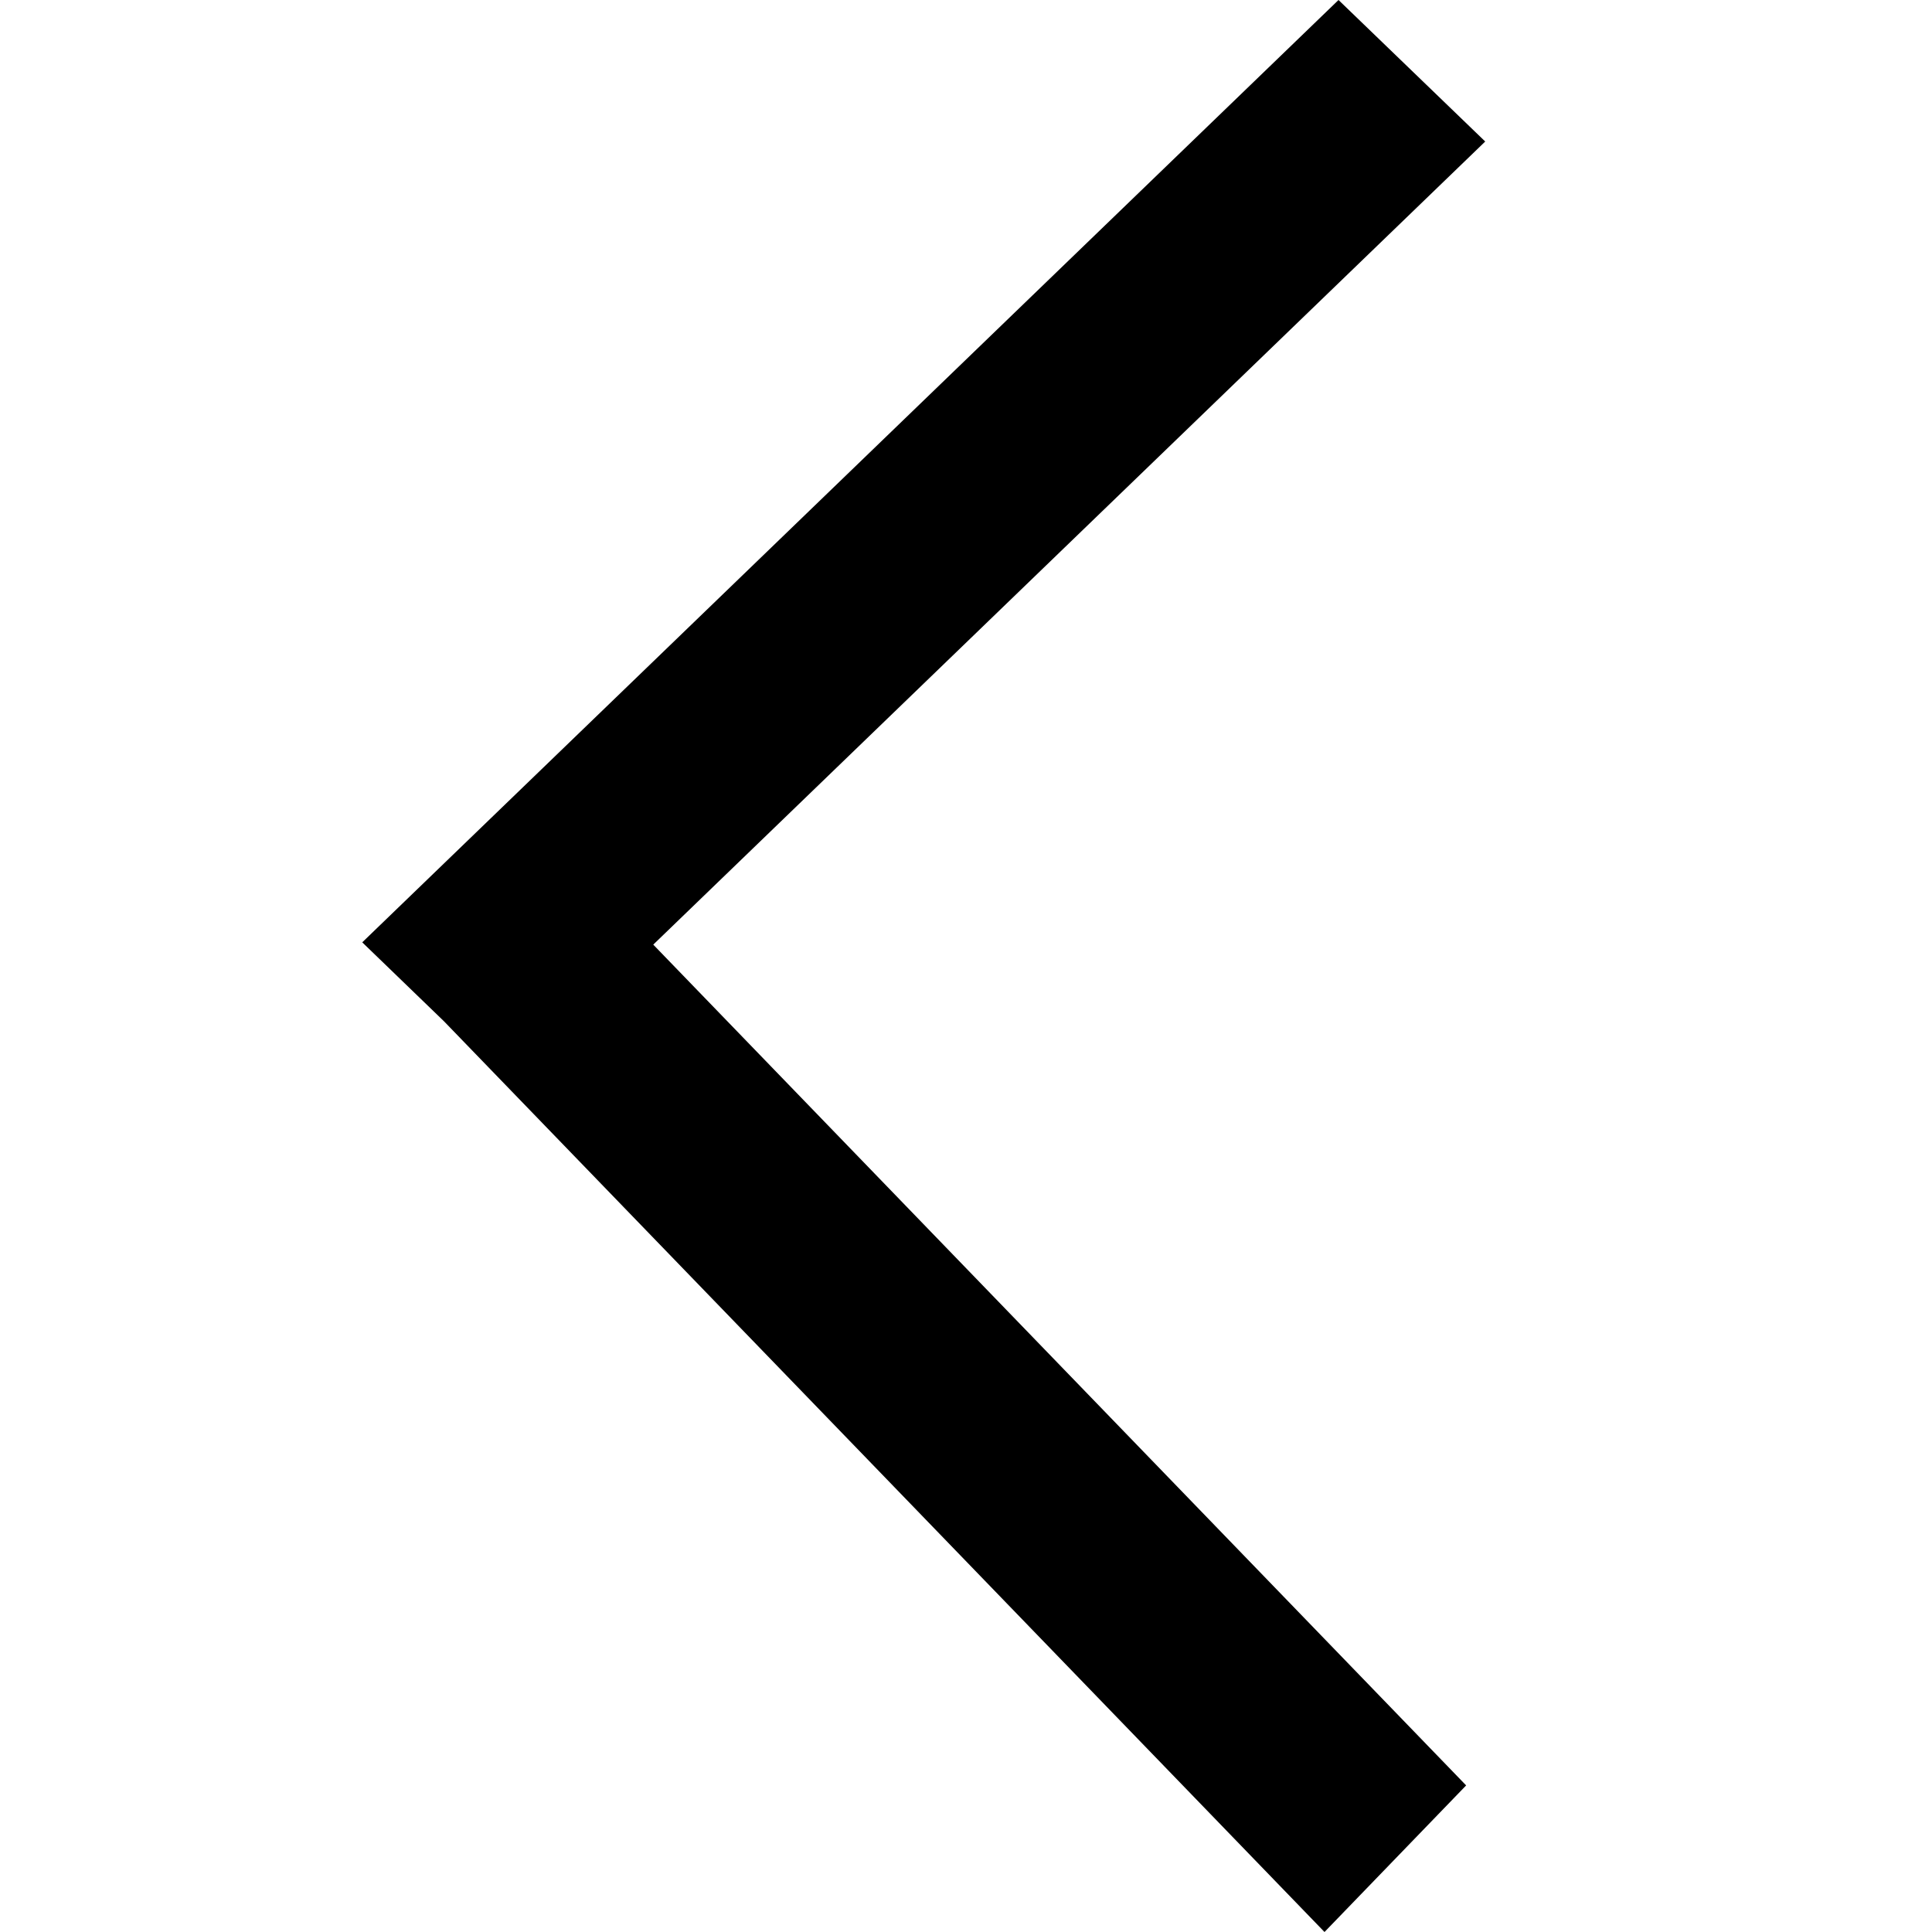
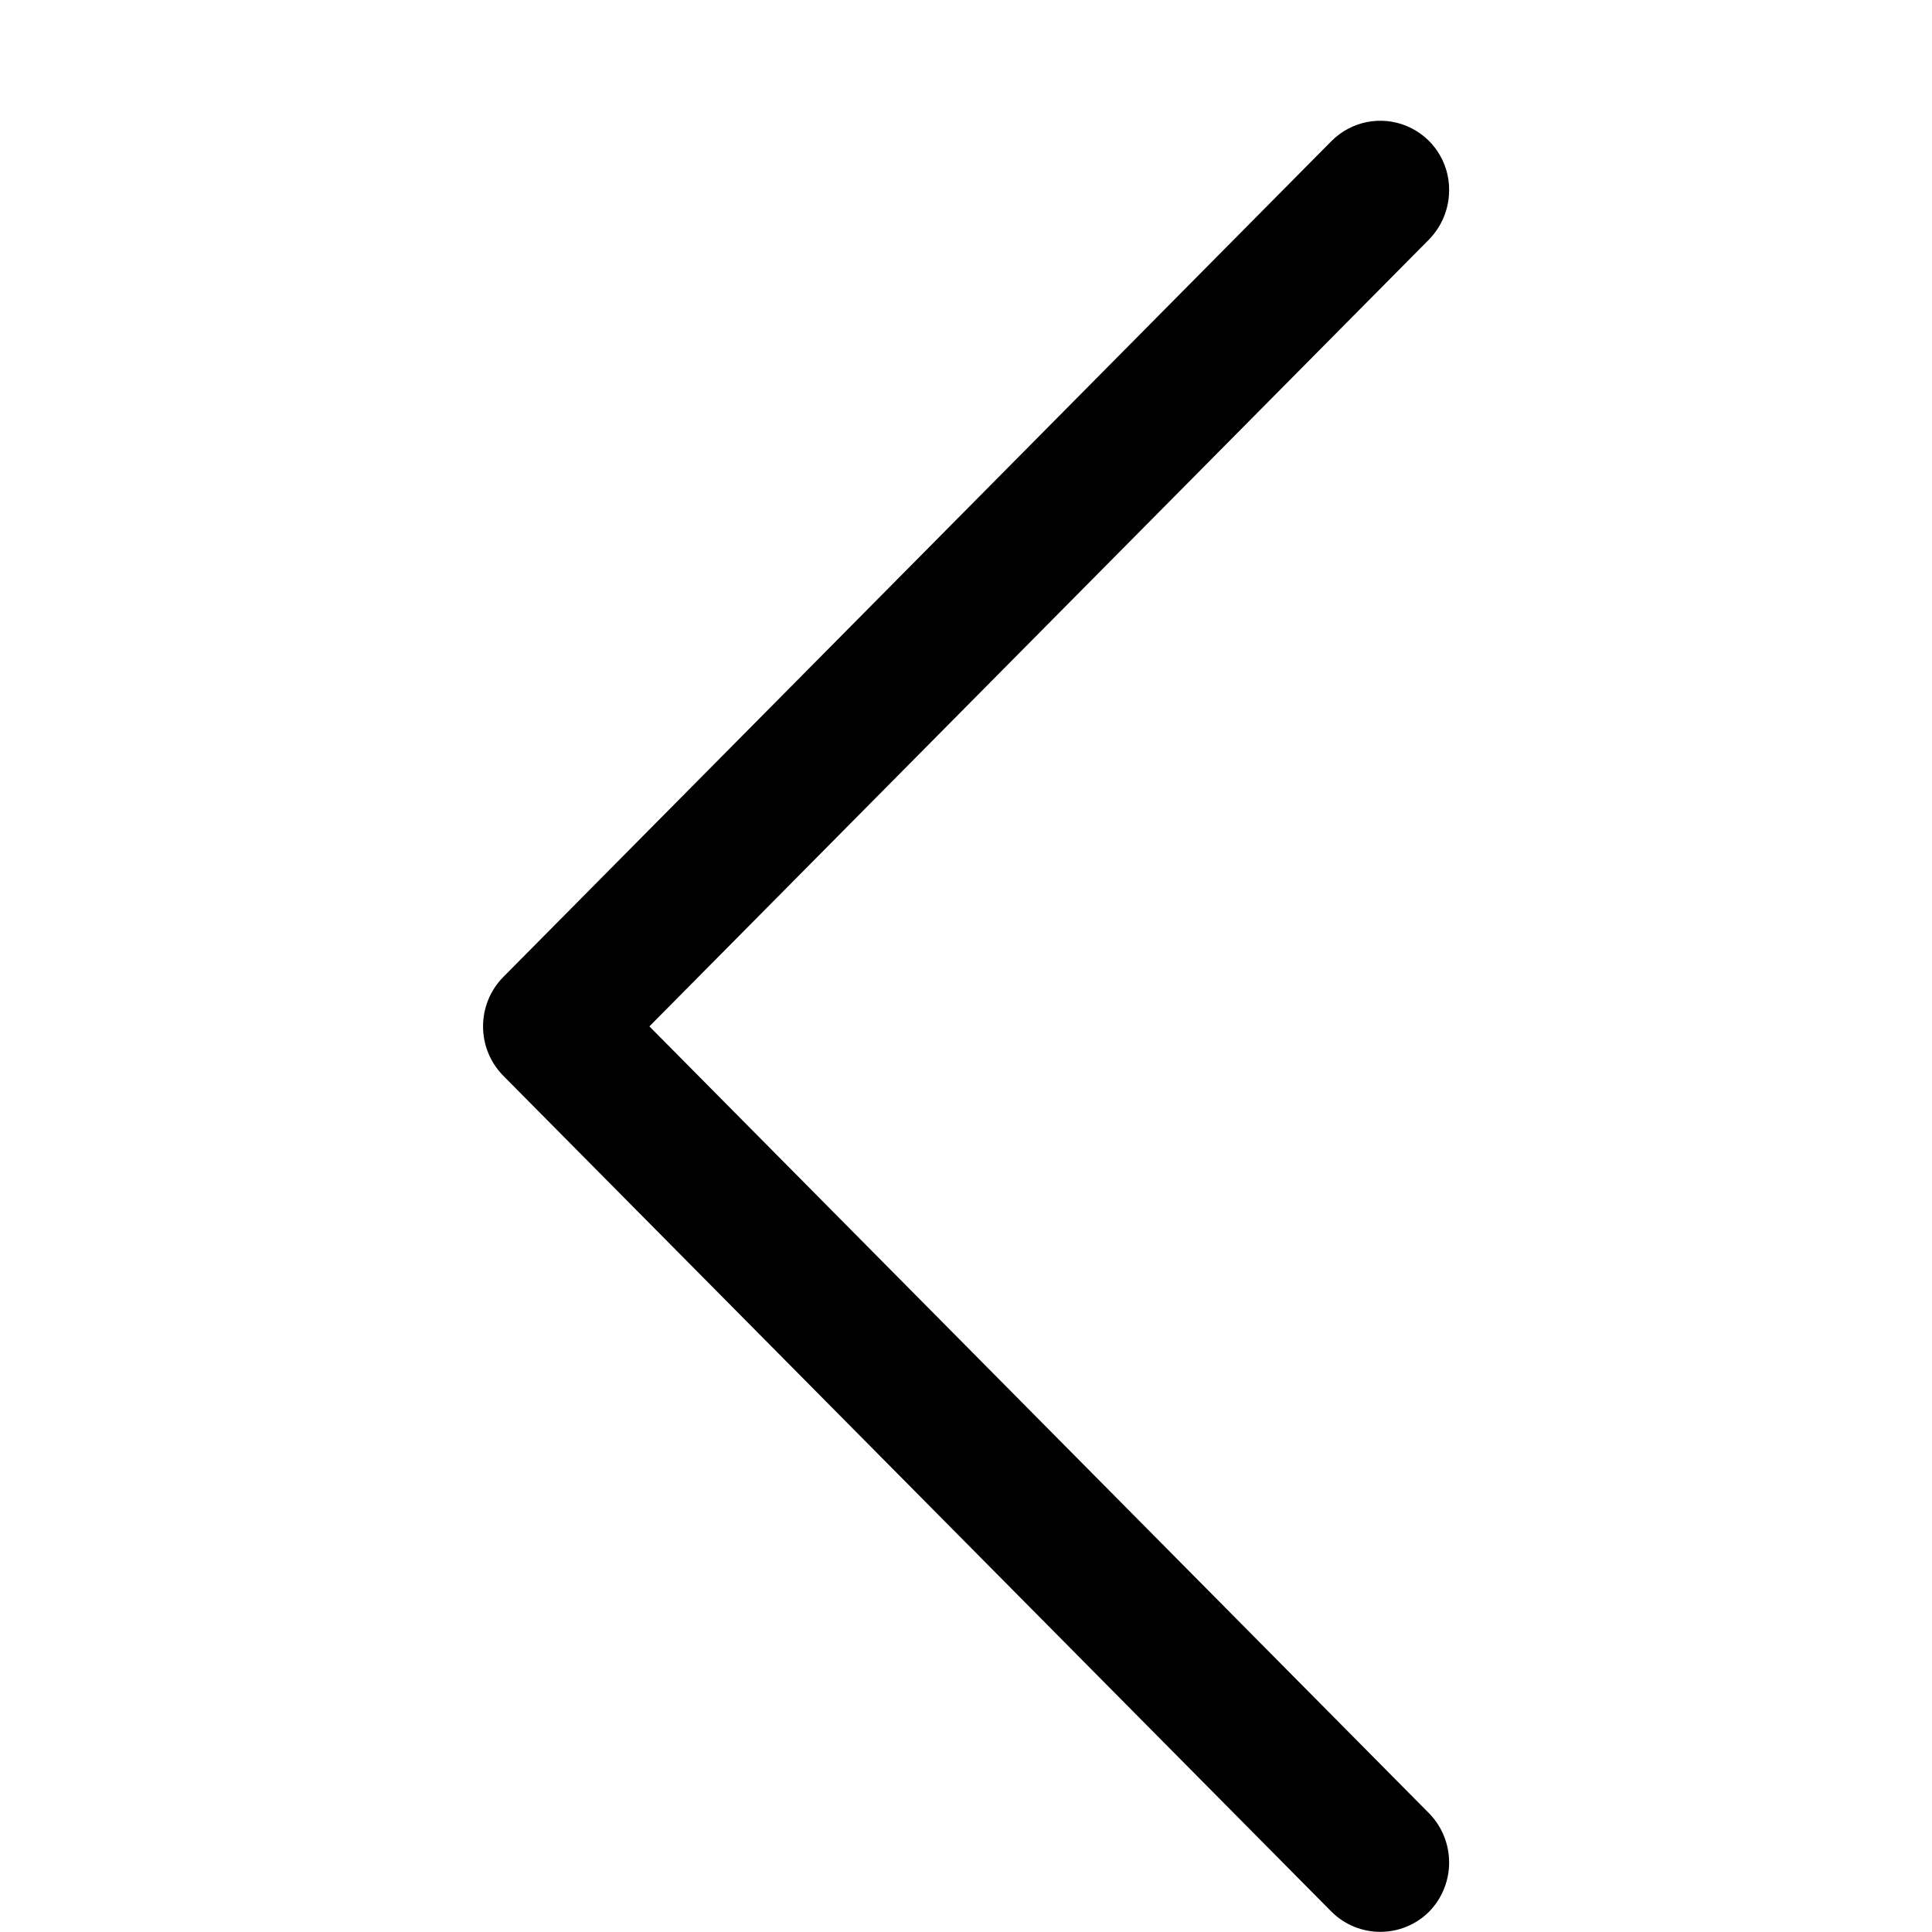
<svg xmlns="http://www.w3.org/2000/svg" id="icon-chevron-left" viewBox="0 0 16 16">
-   <path d="M5.41 7.823l6.732 6.963L10.969 16 3.677 8.458 3 7.804 11.085 0 12.3 1.172z" fill-rule="evenodd" />
+   <path d="M4.167 8.908a.583.583 0 0 1 0-.816l6.86-6.924a.57.57 0 0 1 .974.407c0 .153-.06.299-.166.408L5.378 8.5l6.457 6.517a.583.583 0 0 1 0 .815.573.573 0 0 1-.808 0l-6.86-6.924Z" />
</svg>
